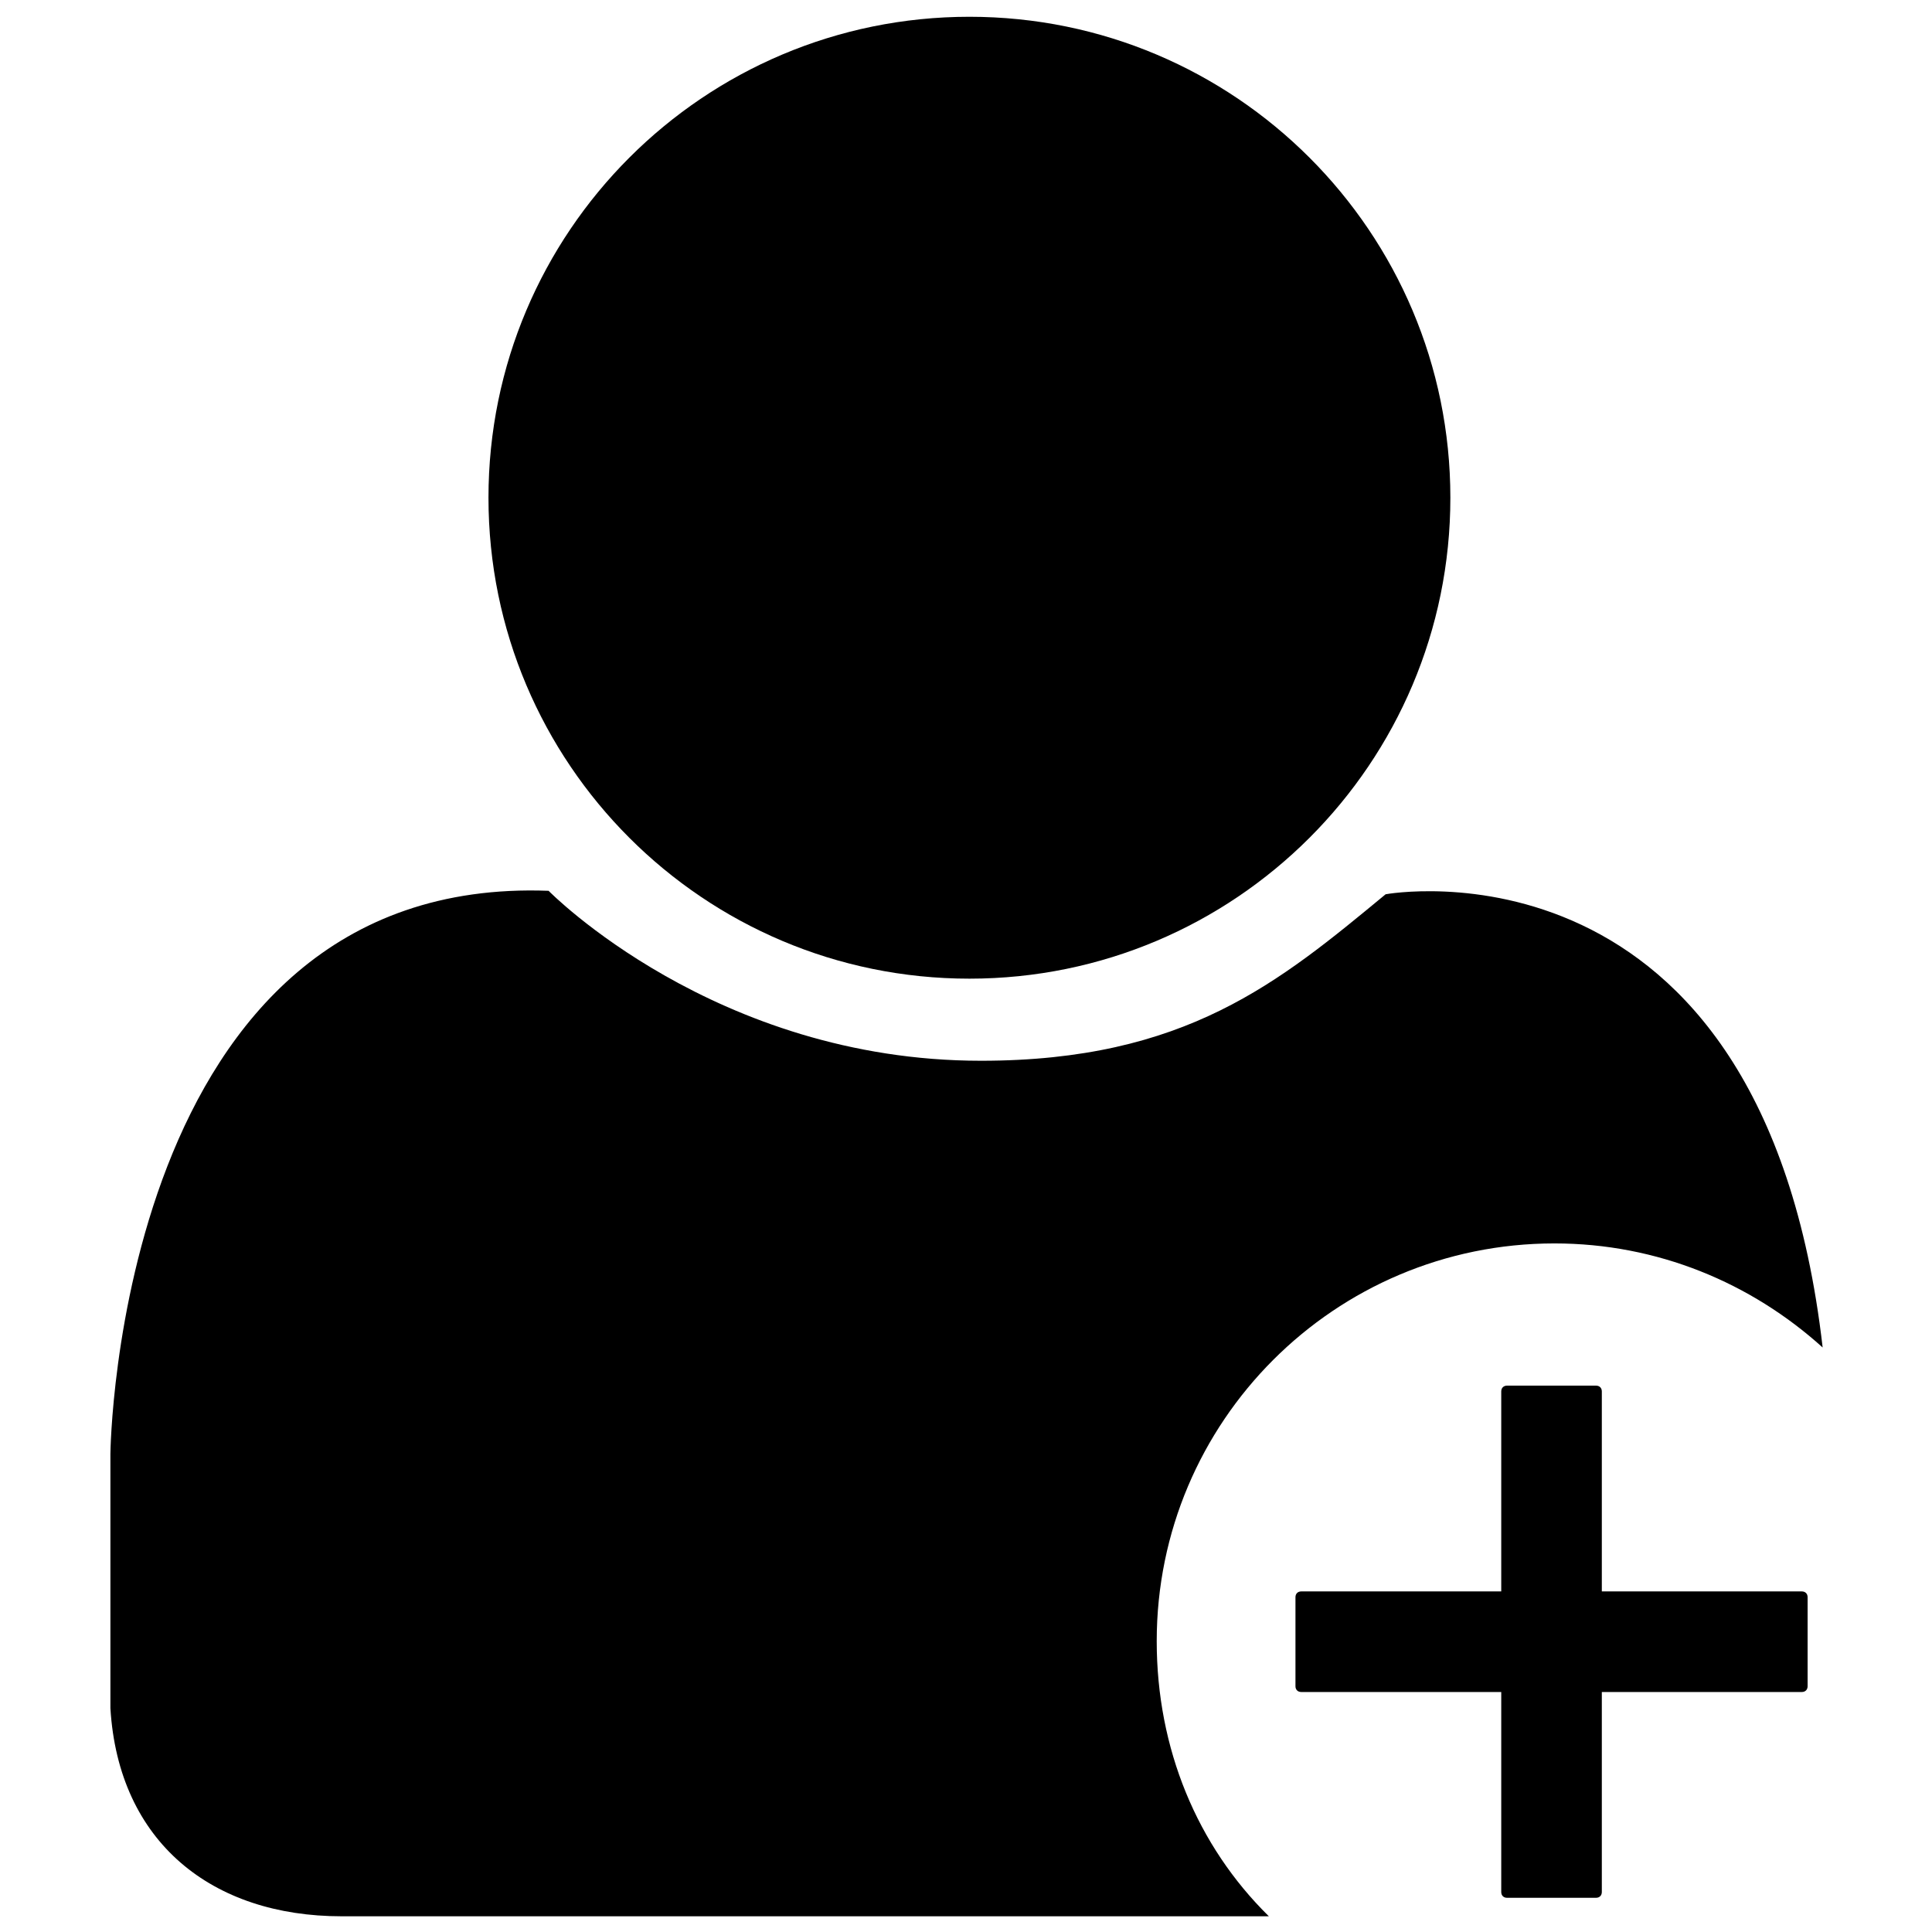
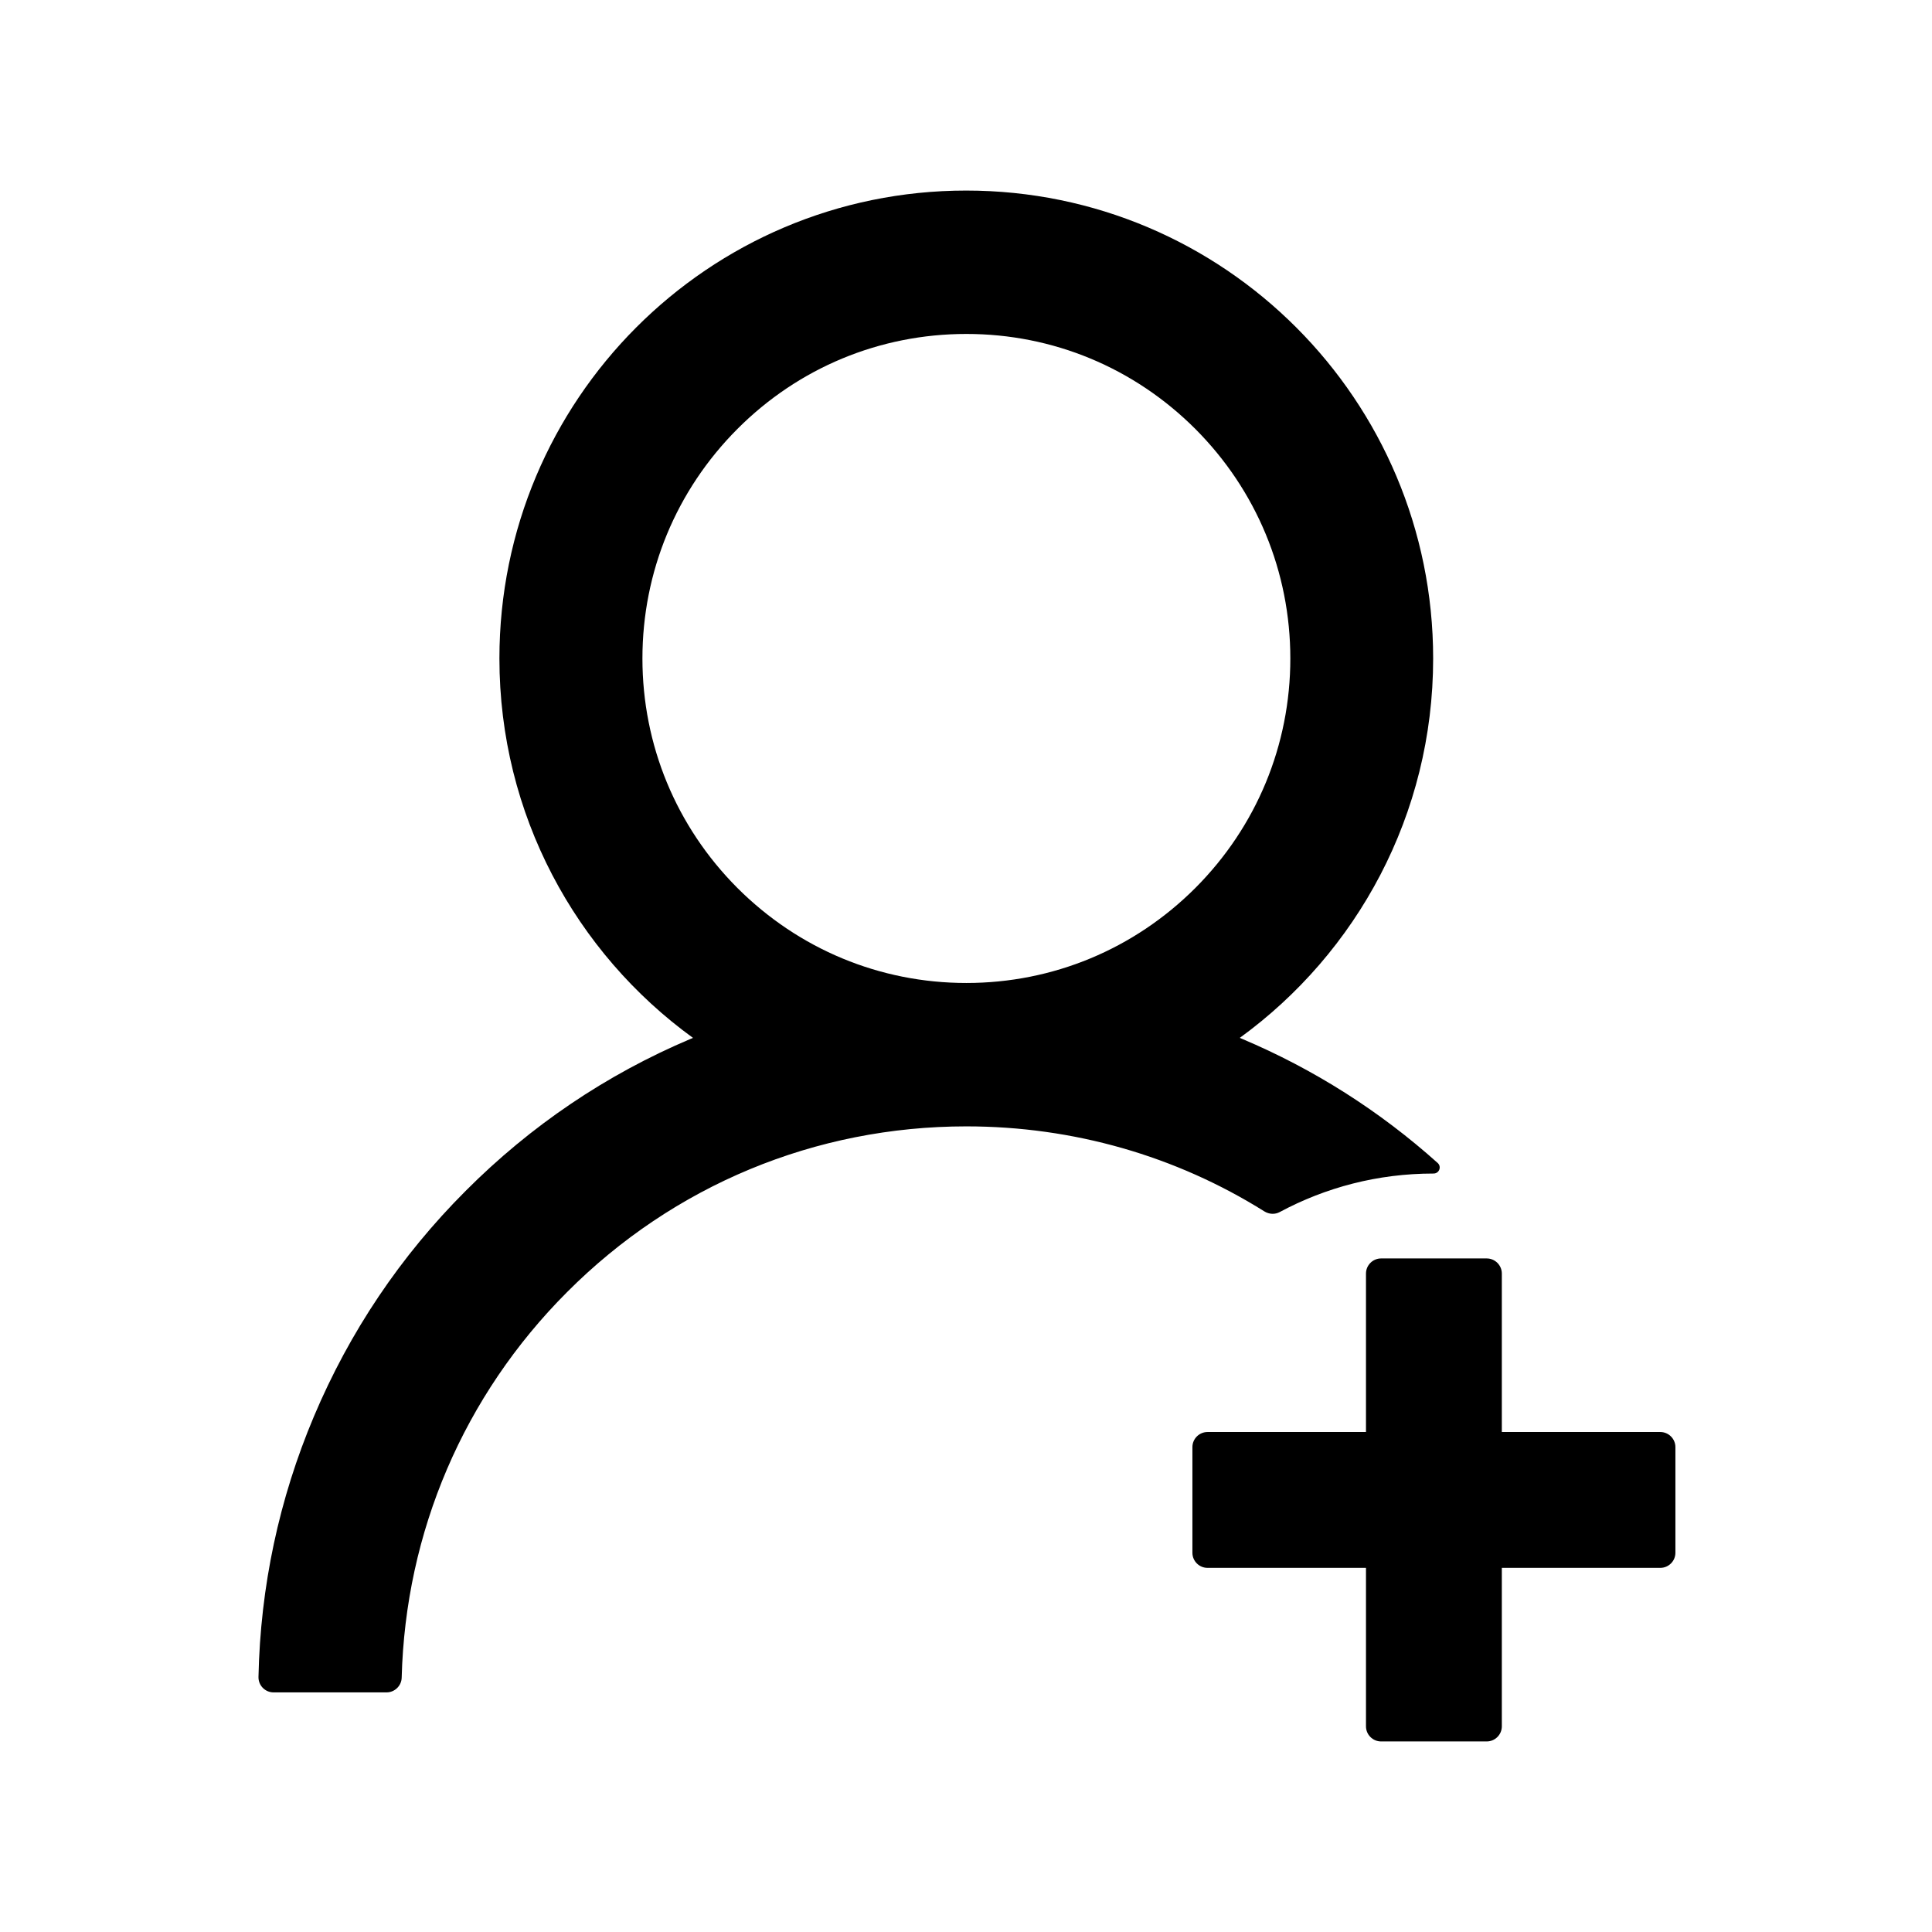
- <svg xmlns="http://www.w3.org/2000/svg" t="1554988369866" class="icon" style="" viewBox="0 0 1024 1024" version="1.1" p-id="4913" width="128" height="128">
+ <svg xmlns="http://www.w3.org/2000/svg" t="1559903455807" class="icon" style="" viewBox="0 0 1024 1024" version="1.1" p-id="7204" width="128" height="128">
  <defs>
    <style type="text/css" />
  </defs>
-   <path d="M513.812 263.801m-254.911 0a45.157 45.157 0 1 0 509.821 0 45.157 45.157 0 1 0-509.821 0Z" p-id="4914" />
-   <path d="M536.488 562.833" p-id="4915" />
-   <path d="M613.085 869.841c0-116.428 94.367-210.801 210.795-210.801 54.536 0 104.173 20.836 142.163 55.157C934.183 437.215 734.412 473.981 734.412 473.981c-56.376 46.571-106.007 88.242-214.476 88.242-140.938 0-229.175-90.083-229.175-90.083-229.181-8.586-232.246 298.422-232.246 298.422l0 134.813c4.29 71.082 53.921 110.297 122.553 110.297l491.447 0C634.53 978.293 613.085 926.827 613.085 869.841z" p-id="4916" />
-   <path d="M958.072 893.736c0 1.835-1.225 3.06-3.065 3.06l-106.007 0 0 106.007c0 1.846-1.225 3.065-3.06 3.065l-47.186 0c-1.835 0-3.065-1.219-3.065-3.065l0-106.007-106.007 0c-1.835 0-3.06-1.225-3.06-3.06l0-47.186c0-1.835 1.225-3.065 3.06-3.065l106.007 0 0-106.007c0-1.835 1.231-3.06 3.065-3.06l47.186 0c1.835 0 3.06 1.225 3.06 3.06l0 106.007 106.007 0c1.84 0 3.065 1.231 3.065 3.065L958.072 893.736z" p-id="4917" />
+   <path d="M678.3 642.4c24.2-13 51.9-20.4 81.4-20.4h0.1c3 0 4.4-3.6 2.2-5.6-30.8-27.6-65.6-49.7-103.7-65.8-0.4-0.2-0.8-0.3-1.2-0.5C719.2 505 759.6 431.7 759.6 349c0-137-110.8-248-247.5-248S264.7 212 264.7 349c0 82.7 40.4 156 102.6 201.1-0.4 0.2-0.8 0.3-1.2 0.5-44.7 18.9-84.8 46-119.3 80.6-34.5 34.5-61.5 74.7-80.4 119.5C147.9 794.5 138 841 137 888.8c-0.1 4.5 3.5 8.2 8 8.2h59.9c4.3 0 7.9-3.5 8-7.8 2-77.2 32.9-149.5 87.6-204.3C357 628.2 432.2 597 512.2 597c56.7 0 111.1 15.7 158 45.1 2.5 1.5 5.5 1.7 8.1 0.3zM512.2 521c-45.8 0-88.9-17.9-121.4-50.4-32.4-32.5-50.3-75.7-50.3-121.6 0-45.9 17.9-89.1 50.3-121.6S466.3 177 512.2 177s88.9 17.9 121.4 50.4c32.4 32.5 50.3 75.7 50.3 121.6 0 45.9-17.9 89.1-50.3 121.6C601.1 503.1 558 521 512.2 521zM880 759h-84v-84c0-4.4-3.6-8-8-8h-56c-4.4 0-8 3.6-8 8v84h-84c-4.4 0-8 3.6-8 8v56c0 4.4 3.6 8 8 8h84v84c0 4.4 3.6 8 8 8h56c4.4 0 8-3.6 8-8v-84h84c4.4 0 8-3.6 8-8v-56c0-4.4-3.6-8-8-8z" p-id="7205" />
</svg>
